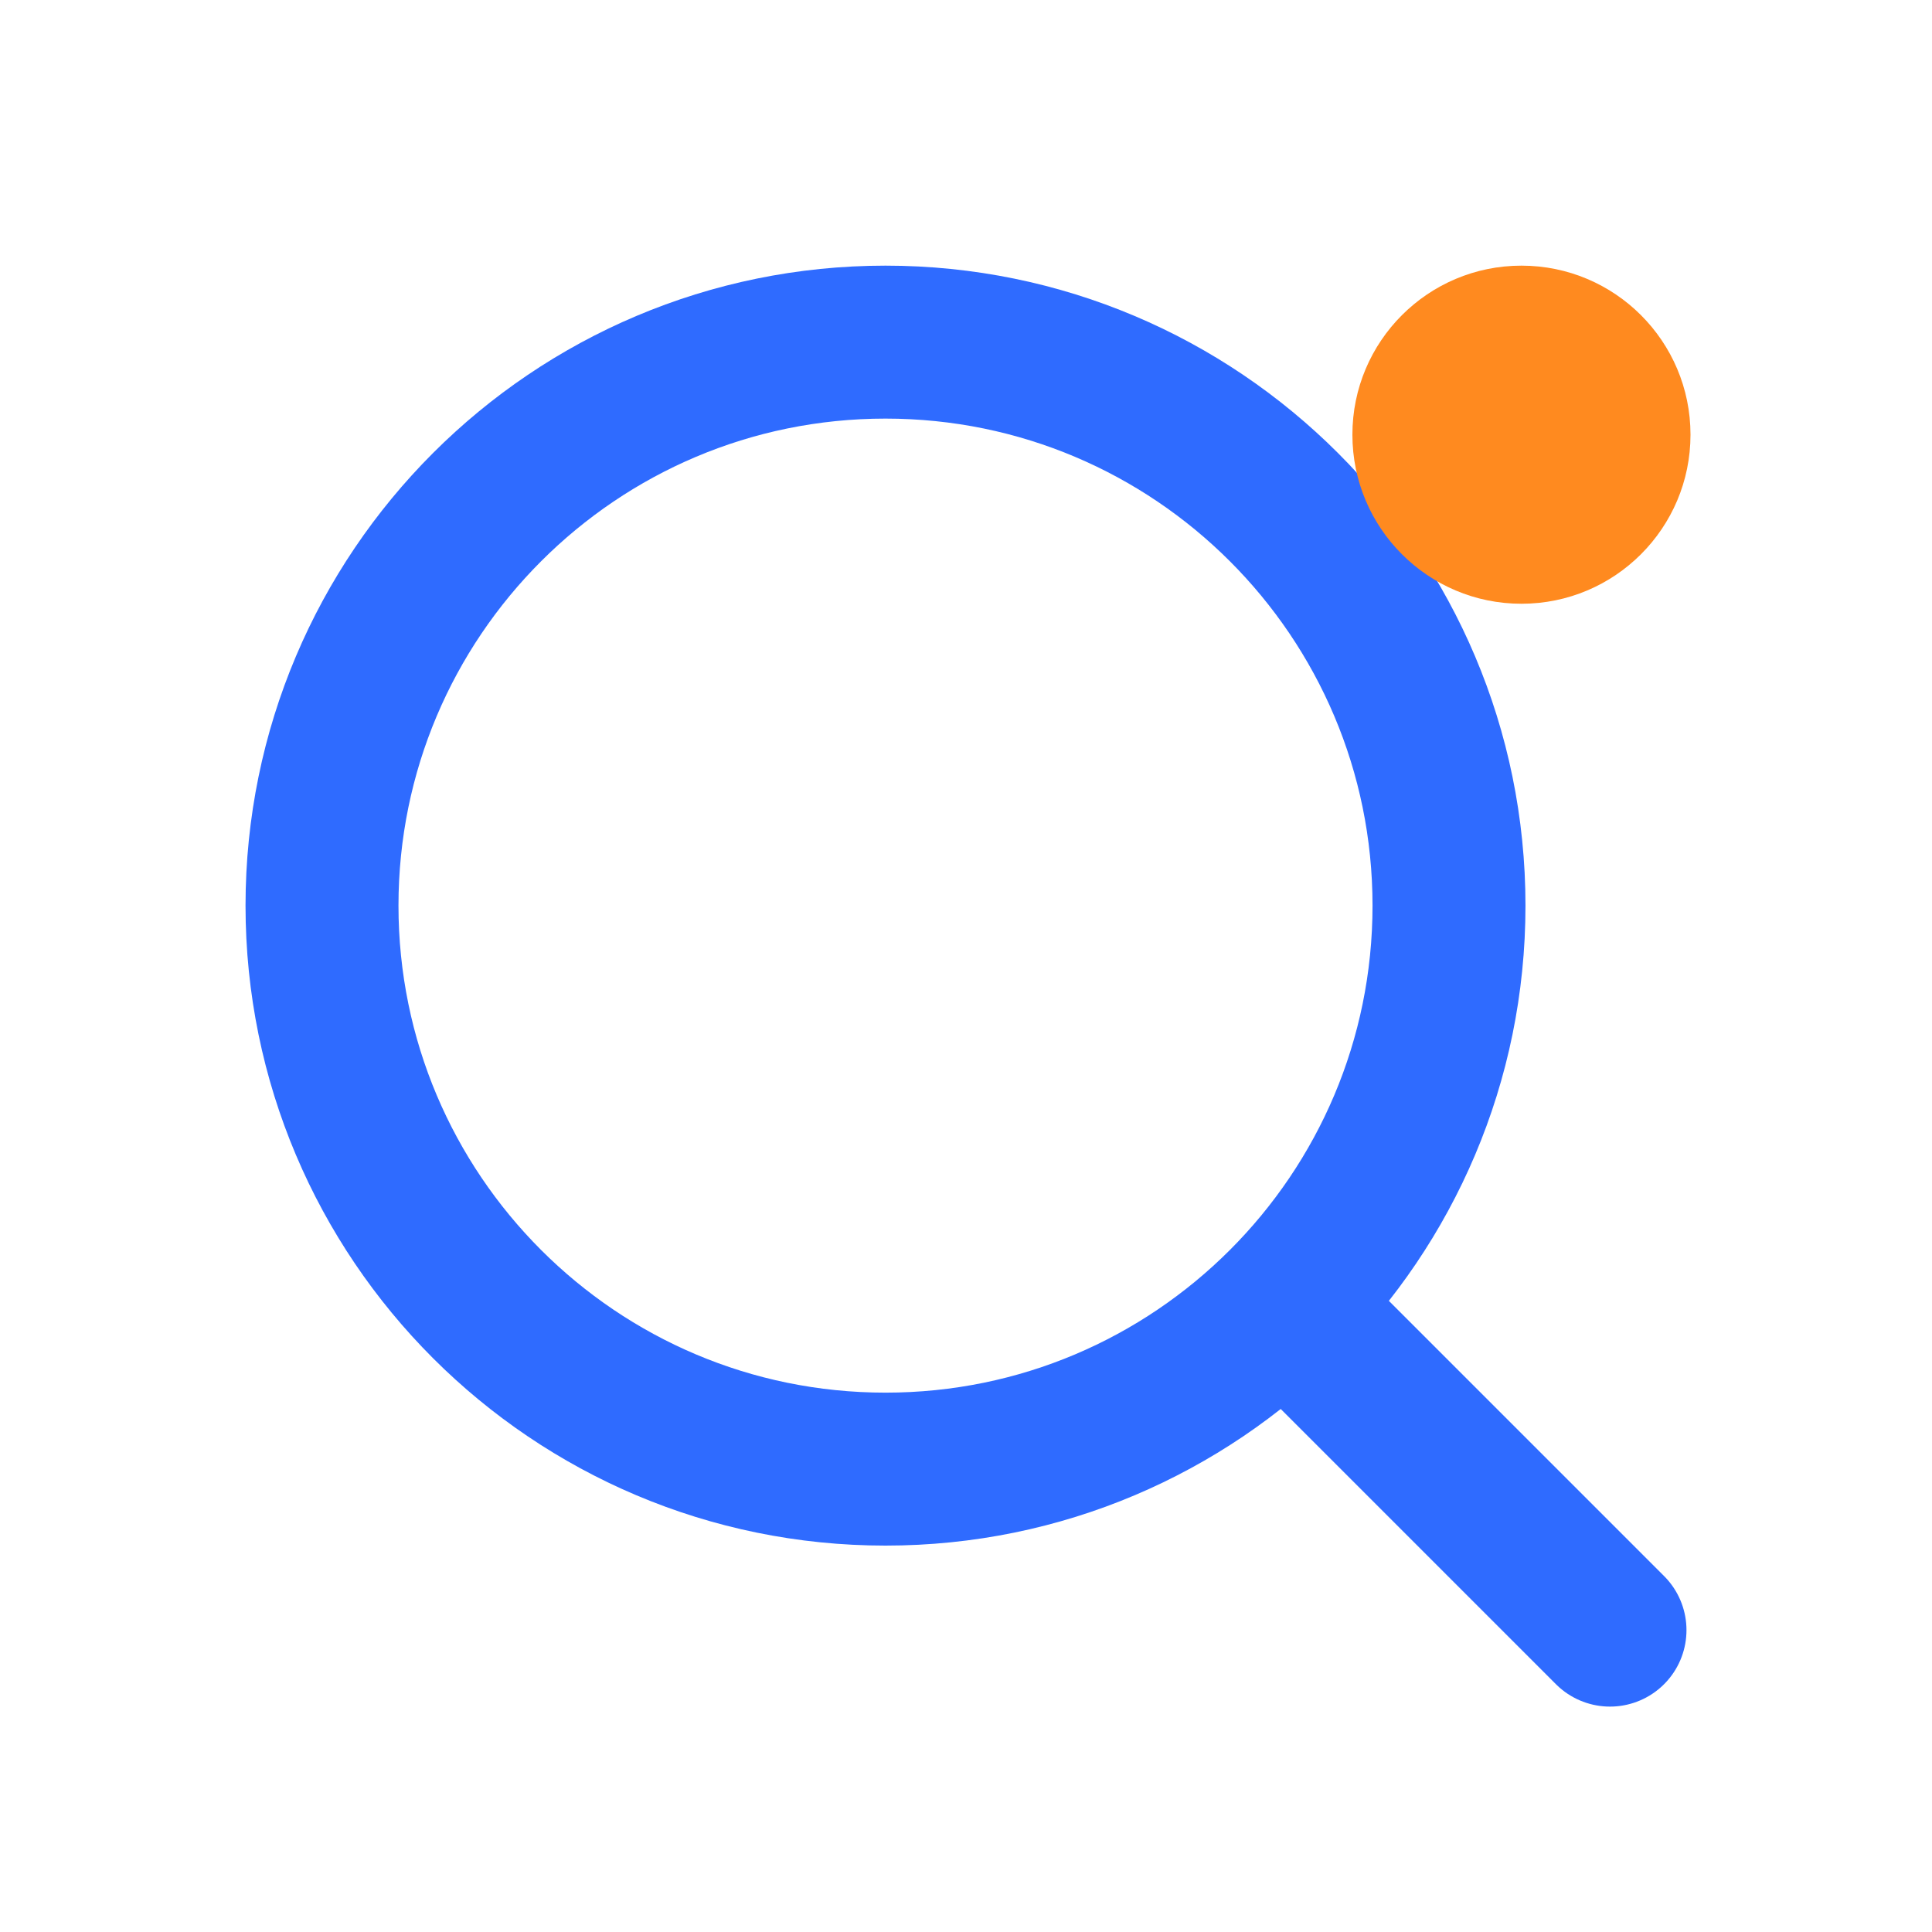
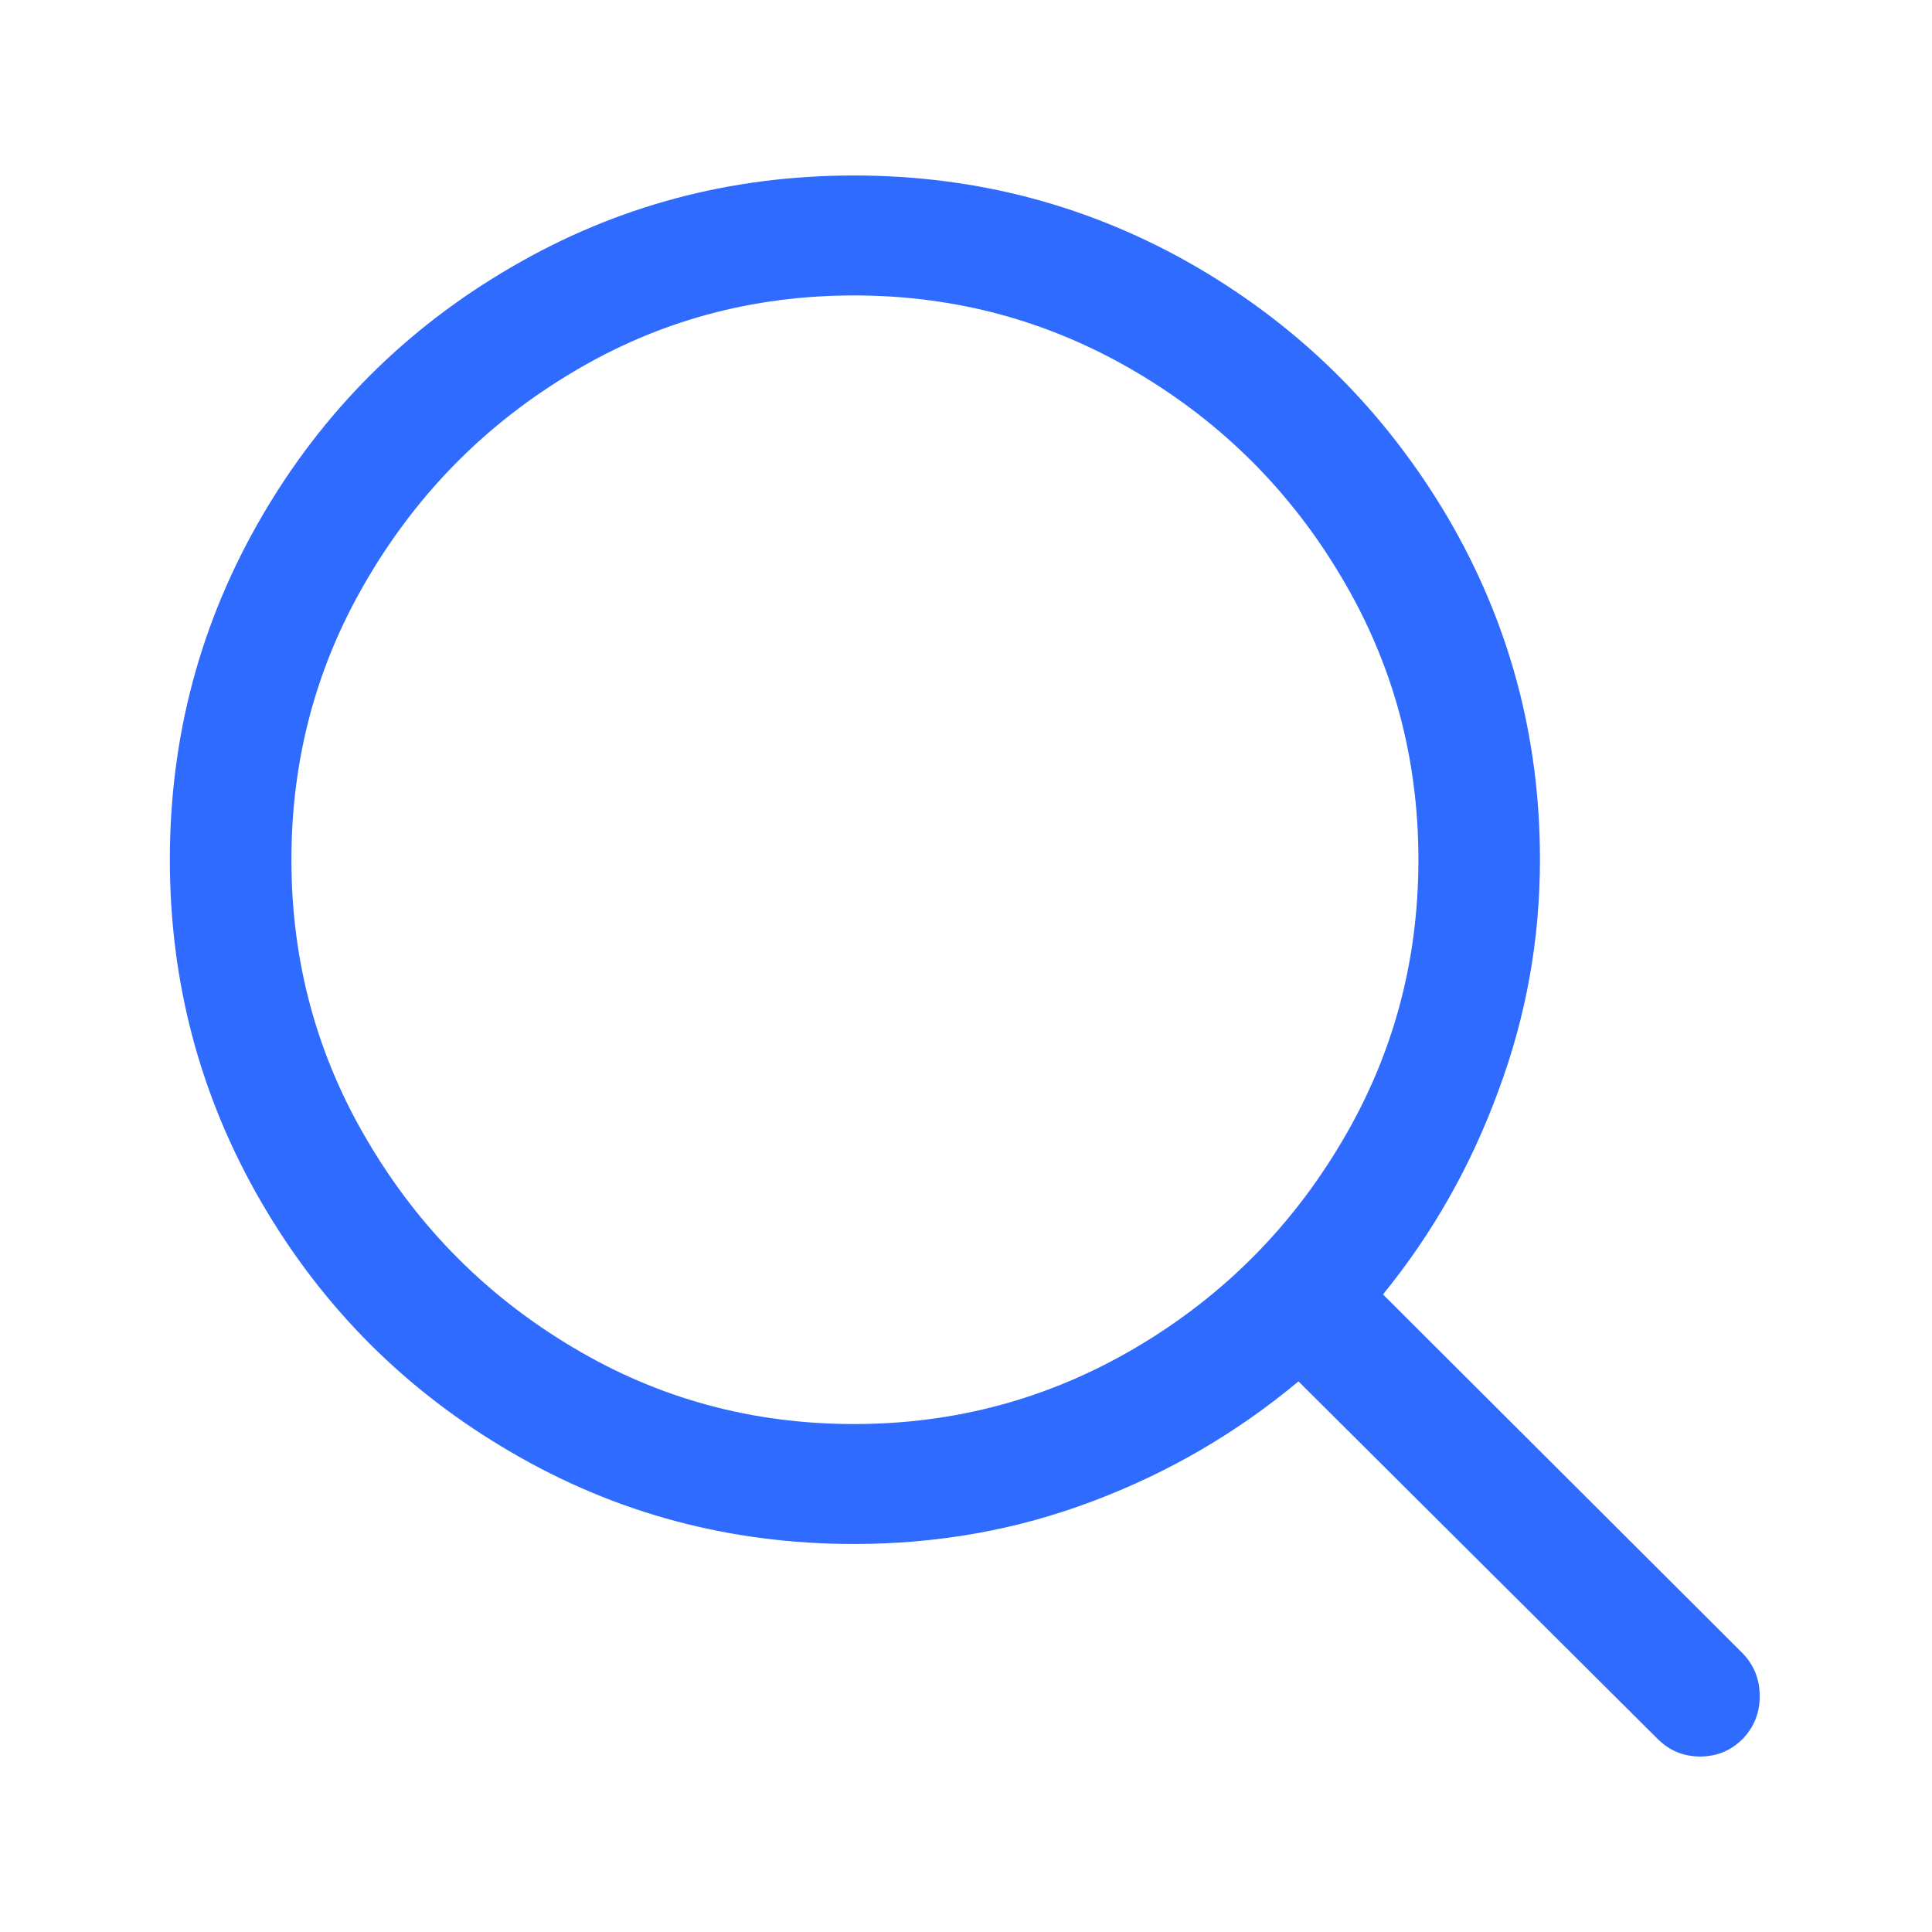
- <svg xmlns="http://www.w3.org/2000/svg" width="24" height="24" viewBox="0 0 24 24" fill="none">
-   <path d="M11 18.25C14.866 18.25 18 15.116 18 11.25C18 7.384 14.866 4.25 11 4.25C7.134 4.25 4 7.384 4 11.25C4 15.116 7.134 18.25 11 18.25Z" stroke="#2F6BFF" stroke-width="1.9" />
-   <path d="M16.25 16.5L20 20.25" stroke="#2F6BFF" stroke-width="1.9" stroke-linecap="round" />
-   <circle cx="18.9" cy="5.4" r="2.1" fill="#FF8A1F" />
+ <svg xmlns="http://www.w3.org/2000/svg" width="24" height="24">
+   <rect width="24" height="24" opacity="0" />
+   <g>
+     <path d="M17.18 16.08Q18.1 14.95 18.61 13.56Q19.13 12.17 19.13 10.68Q19.13 8.38 17.98 6.42Q16.82 4.46 14.87 3.32Q12.91 2.18 10.61 2.18Q8.3 2.18 6.35 3.32Q4.39 4.46 3.25 6.42Q2.11 8.38 2.11 10.68Q2.11 12.98 3.25 14.94Q4.39 16.9 6.35 18.04Q8.3 19.18 10.61 19.18Q12.17 19.18 13.57 18.65Q14.98 18.12 16.13 17.16L20.59 21.6Q20.81 21.82 21.12 21.82Q21.43 21.82 21.65 21.6Q21.86 21.38 21.86 21.07Q21.86 20.76 21.65 20.54L17.18 16.08ZM3.62 10.68Q3.62 8.78 4.57 7.18Q5.52 5.57 7.12 4.62Q8.71 3.67 10.61 3.67Q12.5 3.67 14.11 4.62Q15.72 5.57 16.67 7.18Q17.62 8.78 17.62 10.68Q17.62 12.58 16.67 14.18Q15.72 15.79 14.11 16.74Q12.5 17.69 10.61 17.69Q8.71 17.69 7.12 16.74Q5.52 15.79 4.57 14.18Q3.62 12.58 3.62 10.68Z" fill="#2F6BFF" />
+   </g>
</svg>
